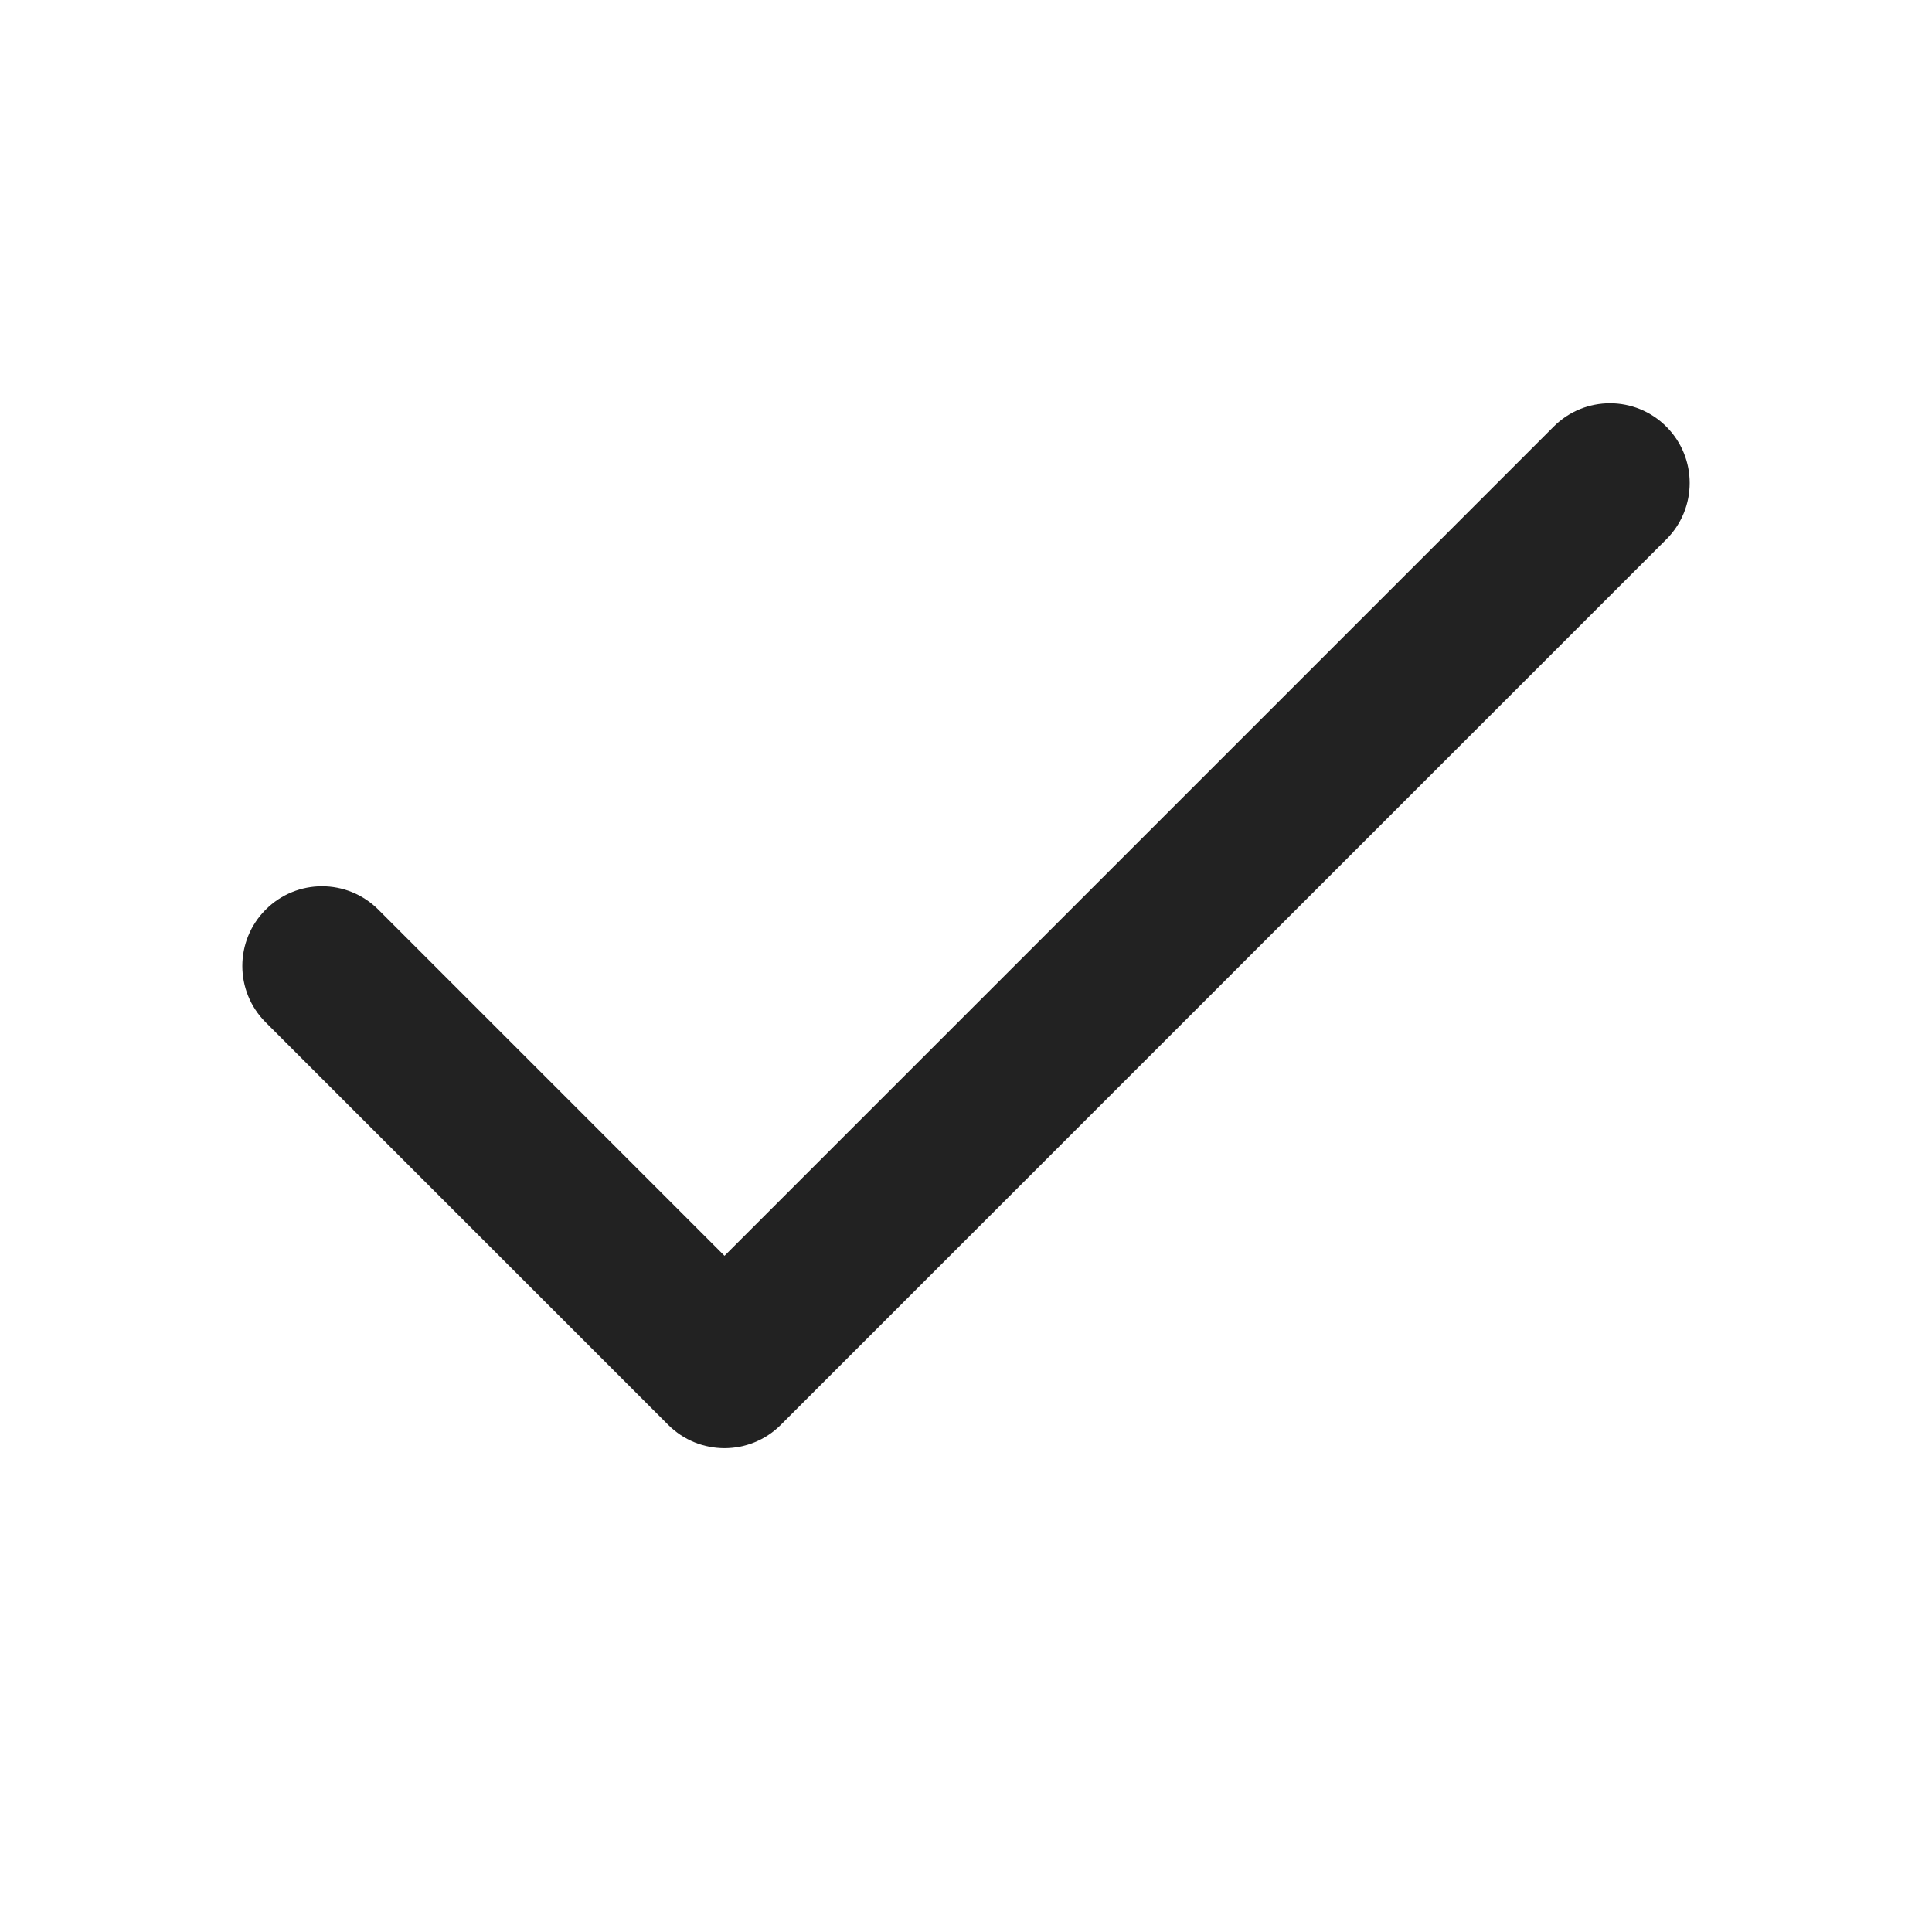
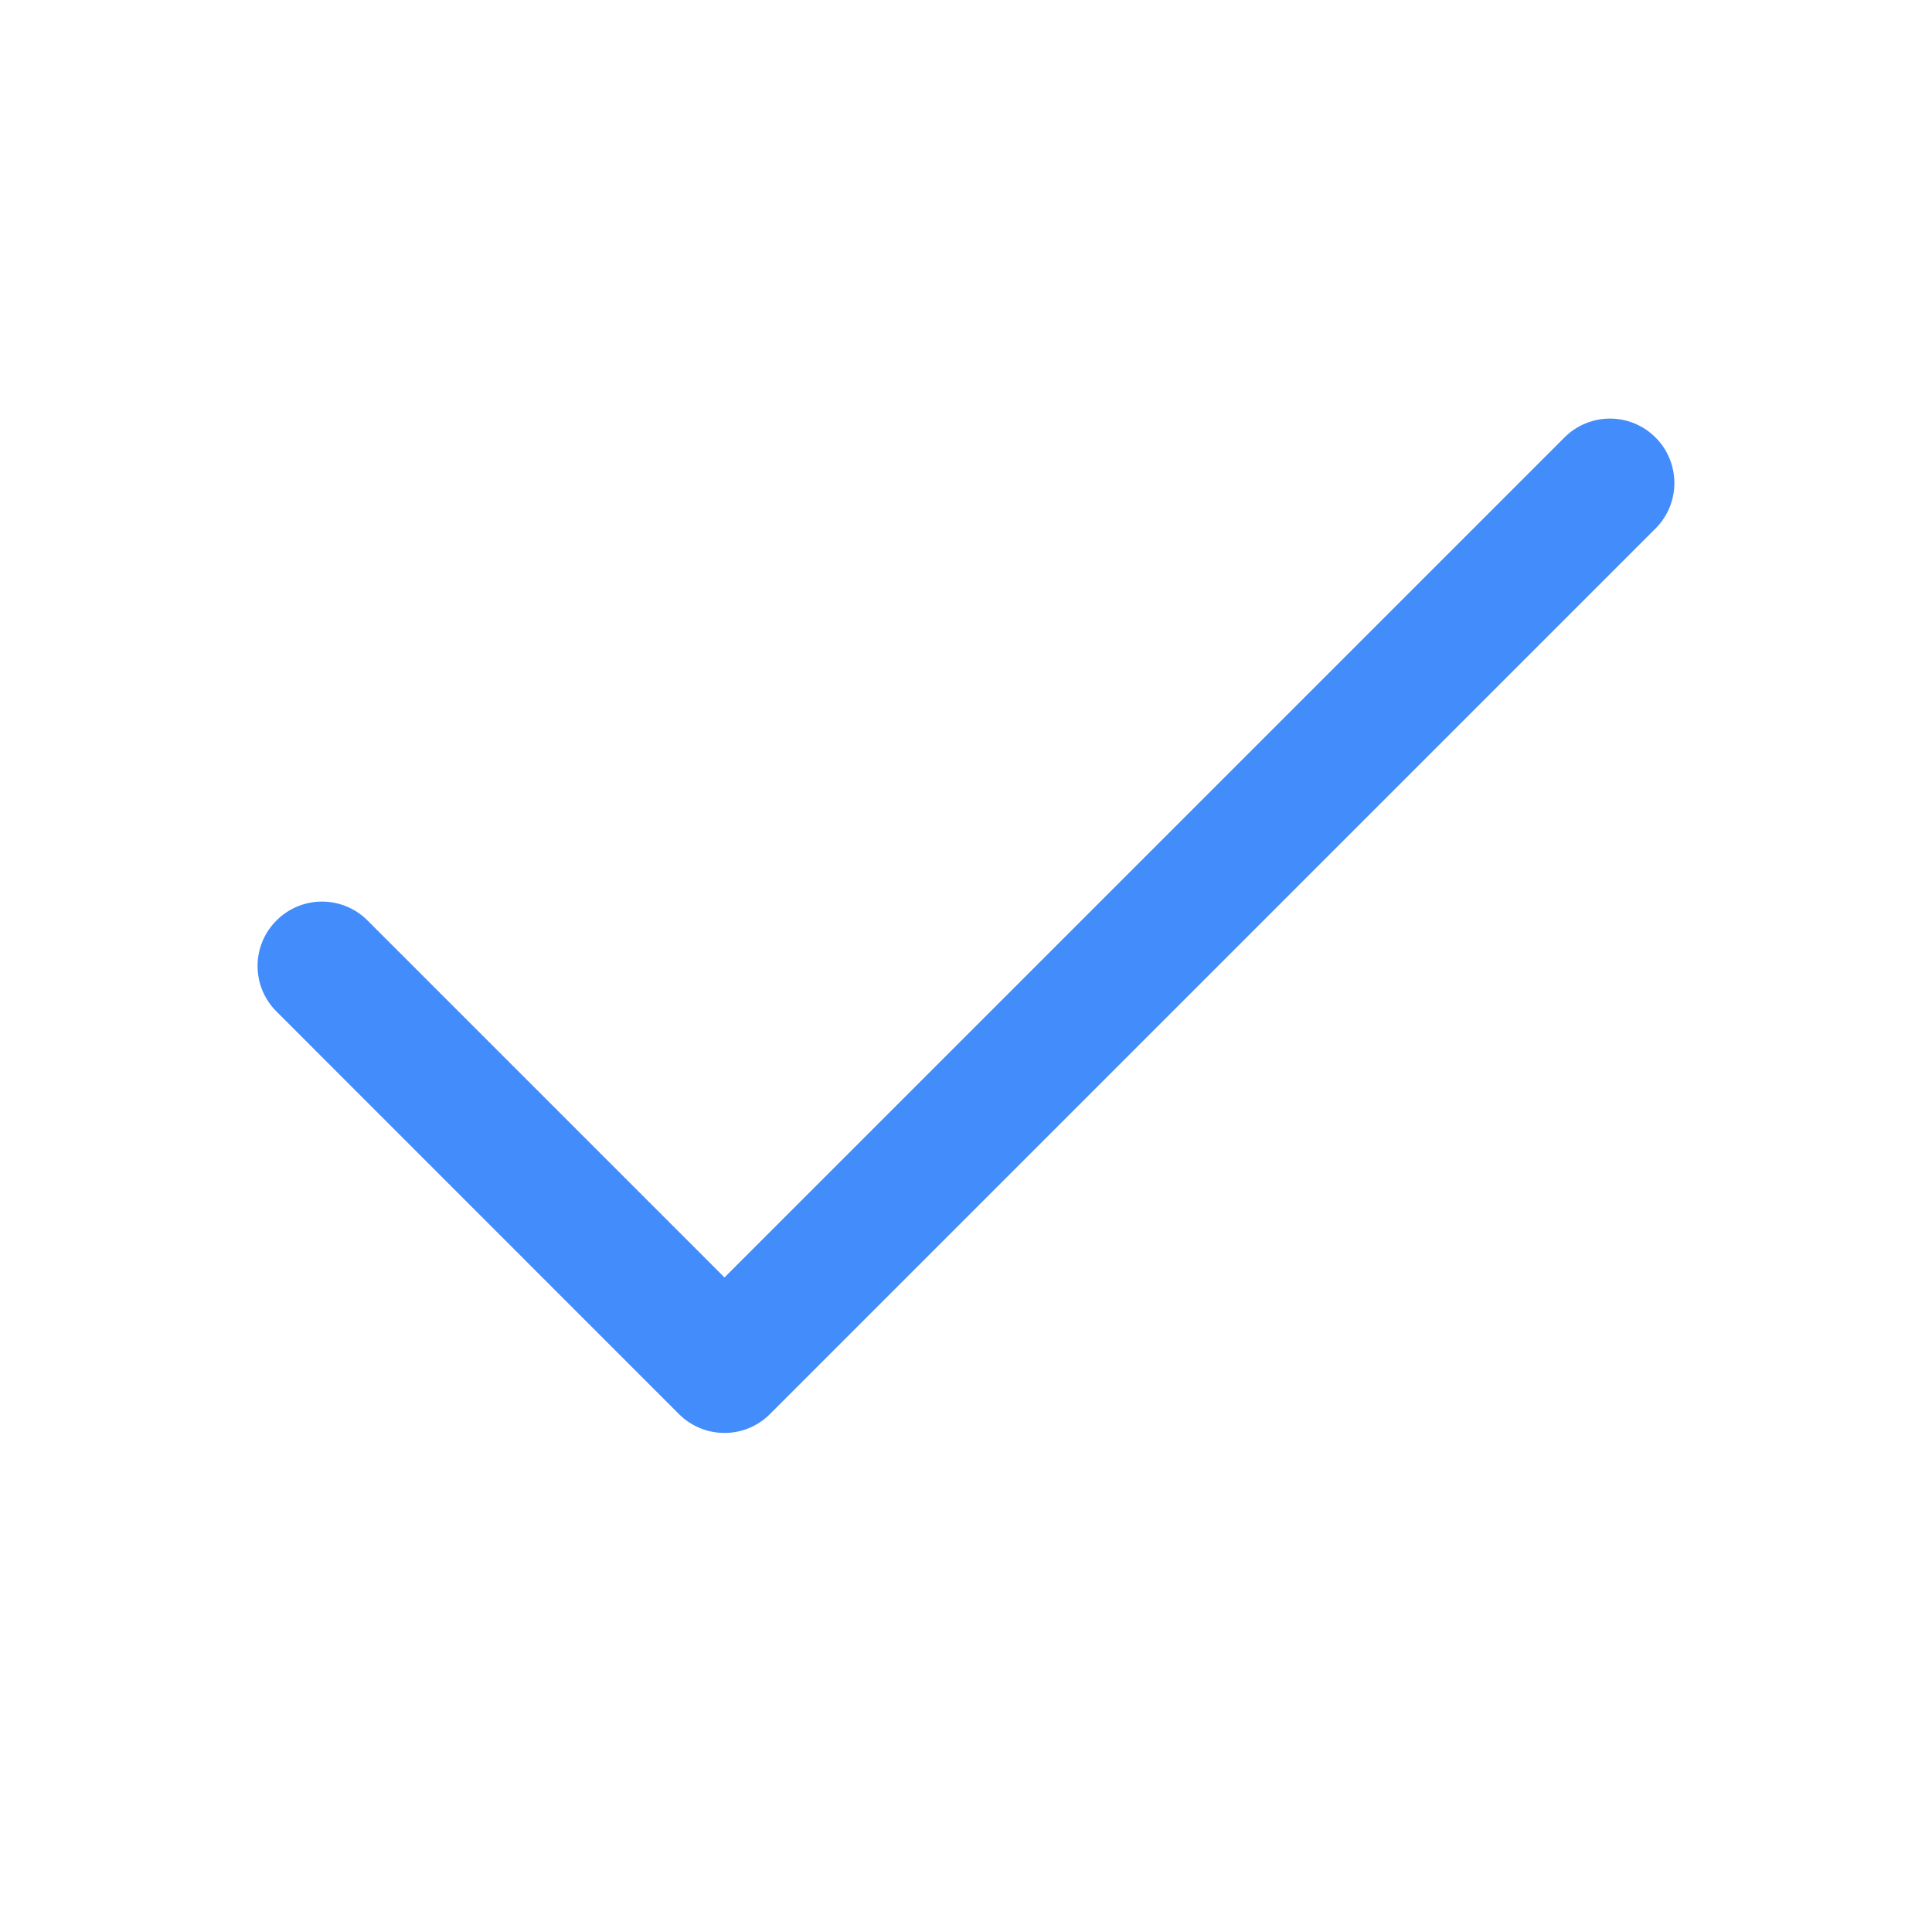
<svg xmlns="http://www.w3.org/2000/svg" width="20" height="20" viewBox="0 0 20 20" fill="none">
-   <path fill-rule="evenodd" clip-rule="evenodd" d="M17.108 4.558C17.353 4.802 17.353 5.198 17.108 5.442L7.942 14.609C7.698 14.853 7.302 14.853 7.058 14.609L2.891 10.442C2.647 10.198 2.647 9.802 2.891 9.558C3.135 9.314 3.531 9.314 3.775 9.558L7.5 13.283L16.225 4.558C16.469 4.314 16.864 4.314 17.108 4.558Z" fill="#222222" style="fill:#222222;fill:color(display-p3 0.135 0.135 0.135);fill-opacity:1;" />
-   <path fill-rule="evenodd" clip-rule="evenodd" d="M16.083 4.417C16.405 4.094 16.928 4.094 17.25 4.417C17.572 4.739 17.572 5.261 17.25 5.583L8.083 14.75C7.761 15.072 7.239 15.072 6.917 14.75L2.75 10.583C2.428 10.261 2.428 9.739 2.75 9.417C3.072 9.094 3.594 9.094 3.917 9.417L7.5 13L16.083 4.417ZM16.967 4.699C16.801 4.533 16.532 4.533 16.366 4.699L7.641 13.424C7.604 13.462 7.553 13.483 7.5 13.483C7.447 13.483 7.396 13.462 7.359 13.424L3.634 9.699C3.468 9.533 3.199 9.533 3.033 9.699C2.867 9.865 2.867 10.134 3.033 10.3L7.199 14.467C7.365 14.633 7.635 14.633 7.8 14.467L16.967 5.301C17.133 5.135 17.133 4.865 16.967 4.699Z" fill="#222222" style="fill:#222222;fill:color(display-p3 0.133 0.133 0.133);fill-opacity:1;" />
+   <g id="check">
+     <path id="Vector (Stroke)" fill-rule="evenodd" clip-rule="evenodd" d="M17.138 4.529C17.398 4.789 17.398 5.211 17.138 5.471L7.971 14.638C7.711 14.899 7.289 14.899 7.028 14.638L2.862 10.471C2.601 10.211 2.601 9.789 2.862 9.529C3.122 9.268 3.544 9.268 3.805 9.529L7.5 13.224L16.195 4.529C16.455 4.268 16.878 4.268 17.138 4.529Z" fill="#428CFB" style="fill:#428CFB;fill:color(display-p3 0.258 0.547 0.986);fill-opacity:1;" />
+   </g>
</svg>
